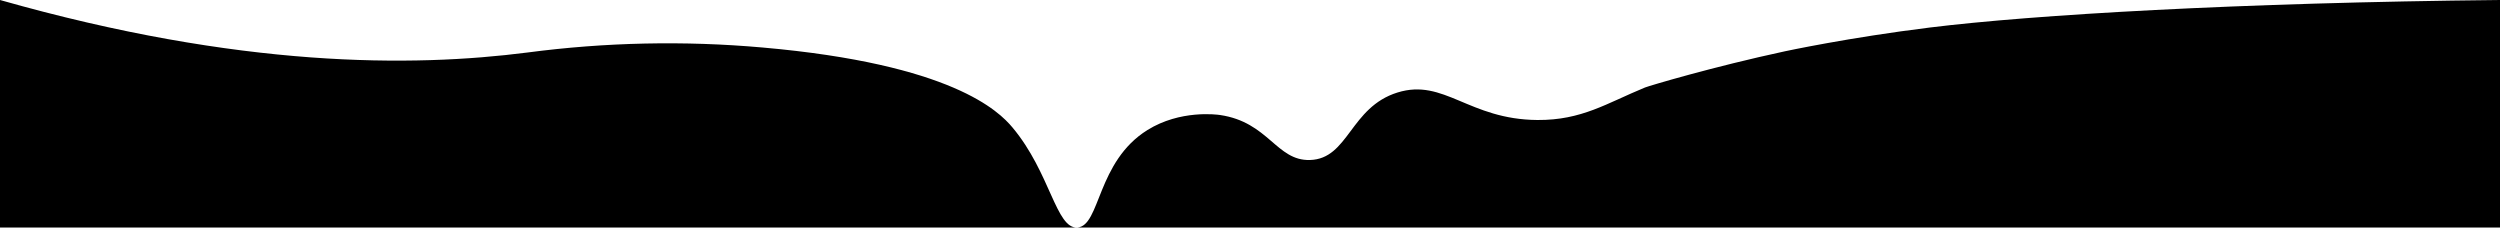
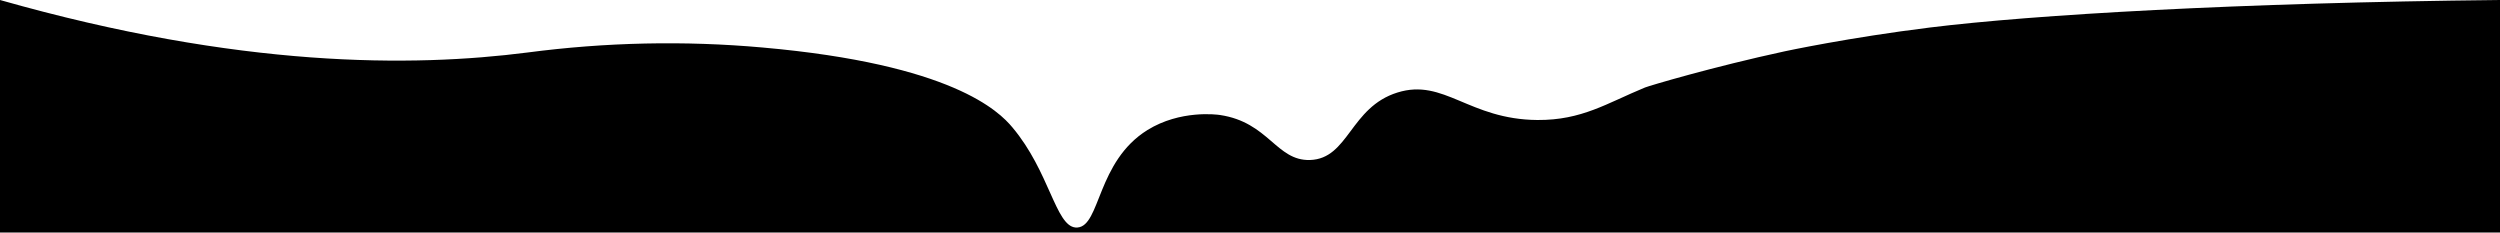
- <svg xmlns="http://www.w3.org/2000/svg" viewBox="0 0 1000 91.02" preserveAspectRatio="none">
-   <path d="M772,11c-32.4,4-58,9.51-58,9.51C685.3,26.69,659.67,34.32,658,35c-15.34,6.3-25.24,13.11-43,13-27.54-.18-37.37-16.79-56-11-19,5.91-19.53,26.54-35,27-13.47.4-16.5-15.14-36-18-1.32-.19-15.92-2.13-29,6-20.34,12.64-18.82,38.28-28,39-8.62.68-10.8-21.86-26-40-5.44-6.49-24.19-25.34-100-32a429.73,429.73,0,0,0-94,2C165,26.91,96.11,27.3,0,0V91H1000V0C894.78,1.07,813.3,5.92,772,11Z" transform="translate(0 0)" />
+ <svg xmlns="http://www.w3.org/2000/svg" viewBox="0 0 1000 93" preserveAspectRatio="none">
+   <path d="M1000 0v93H0V0c96.1 27.3 165 26.9 211 21 31.2-4.1 62.7-4.8 94-2 75.8 6.7 94.6 25.5 100 32 14.8 17.6 17.2 39.3 25.2 40h.8c9.2-.7 7.7-26.4 28-39 13.1-8.1 27.7-6.2 29-6 19.5 2.9 22.5 18.4 36 18 15.5-.5 16-21.1 35-27 18.6-5.8 28.5 10.8 56 11 17.8.1 27.7-6.7 43-13 1.7-.7 27.3-8.3 56-14.5 0 0 25.6-5.5 58-9.5 41.3-5.1 122.8-9.9 228-11z" transform="translate(0 0)" />
</svg>
